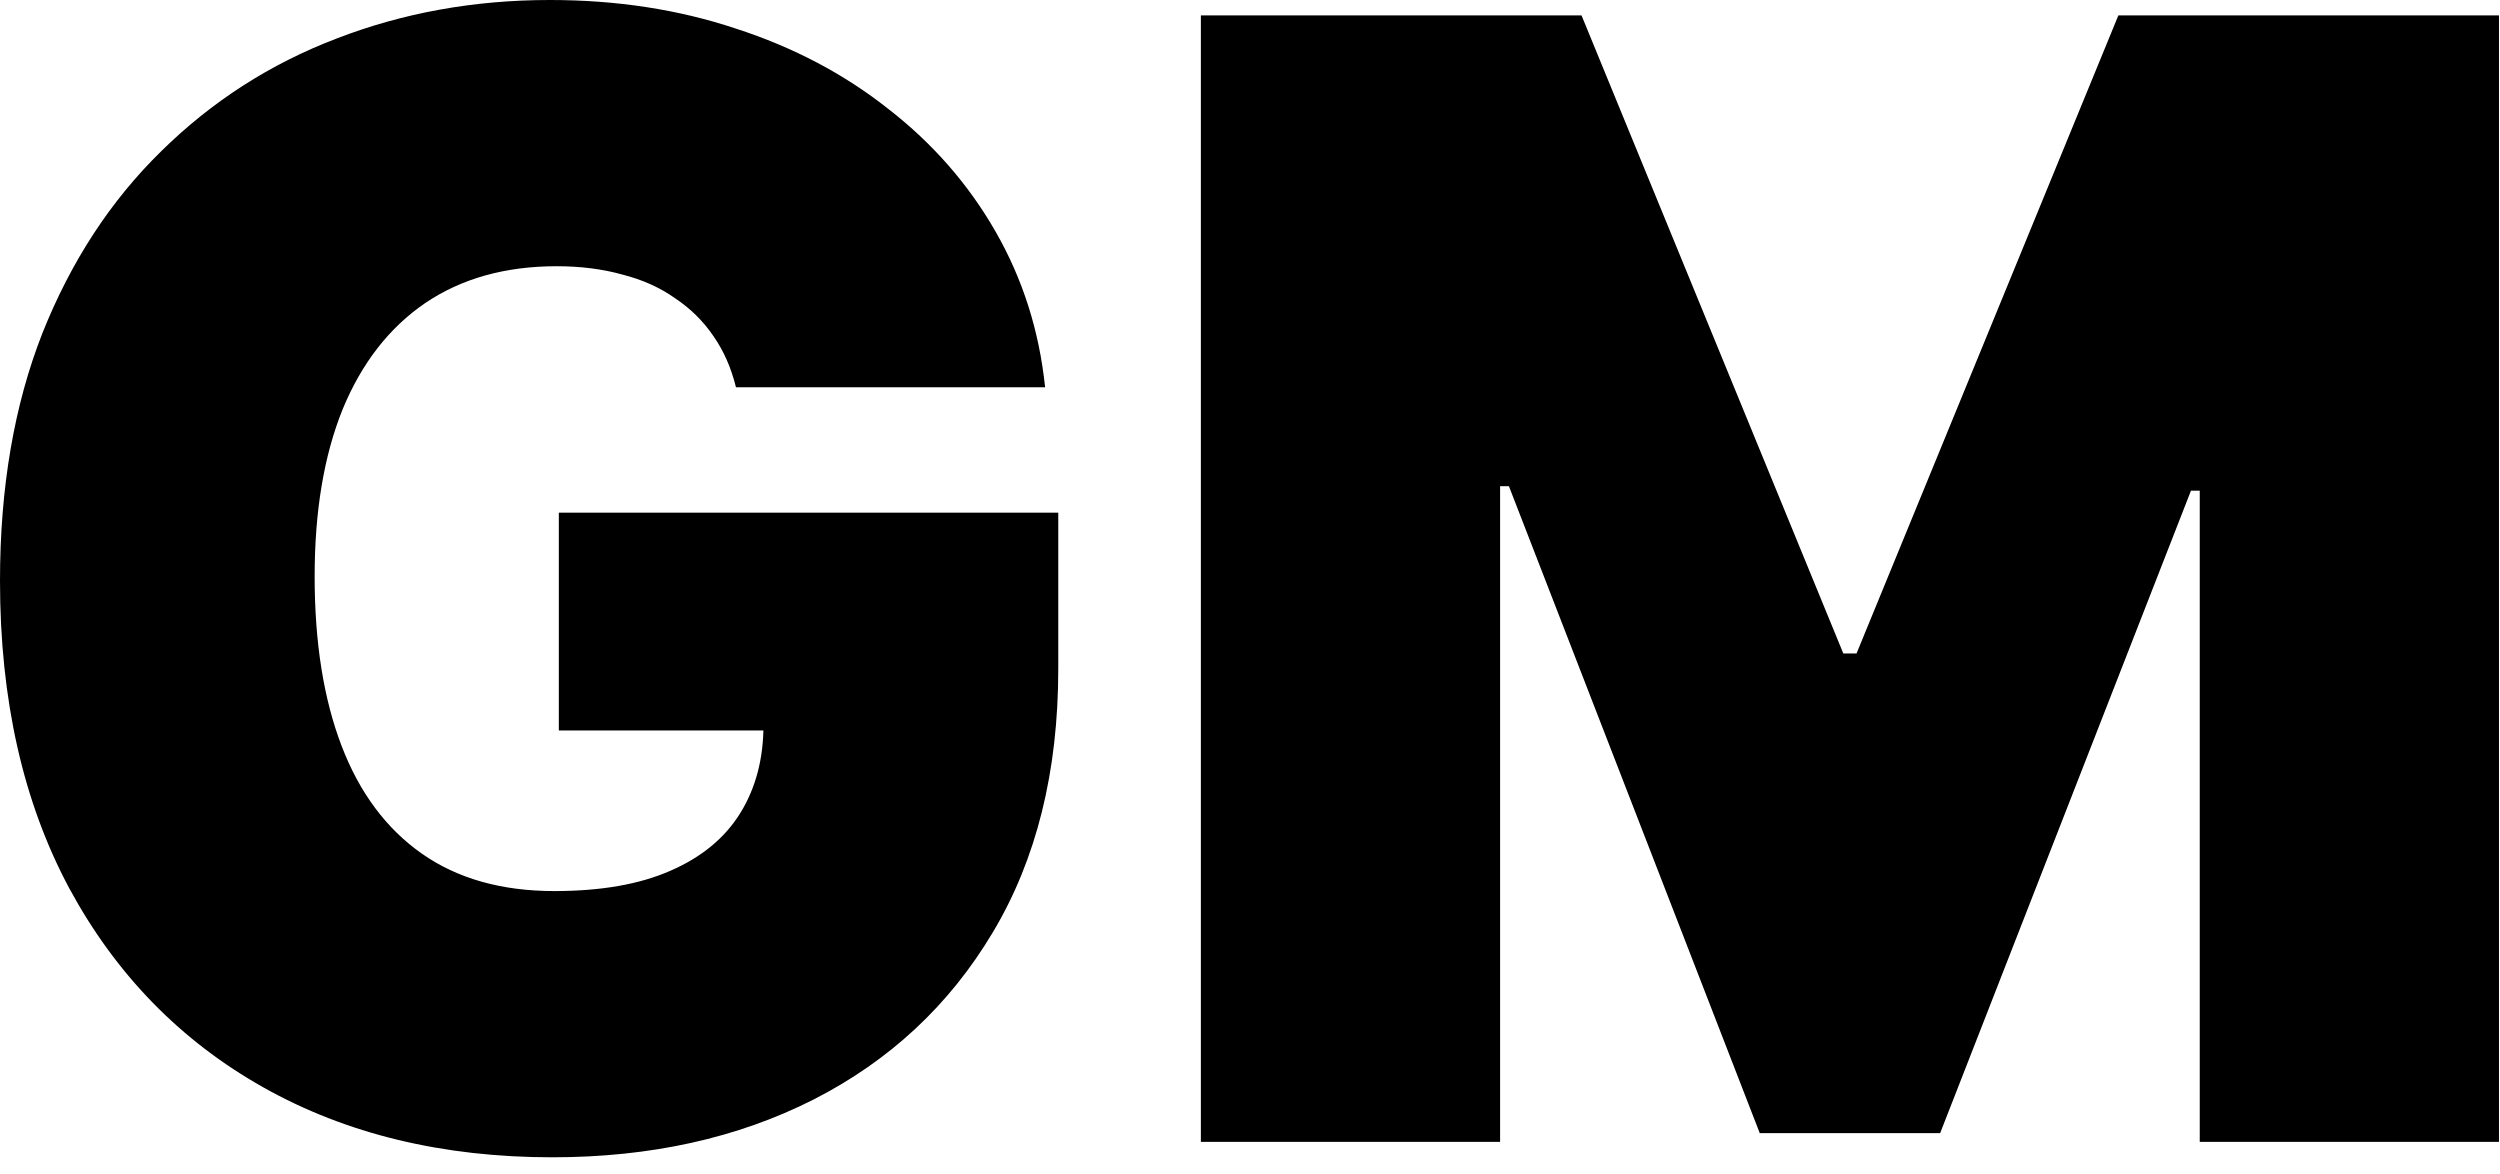
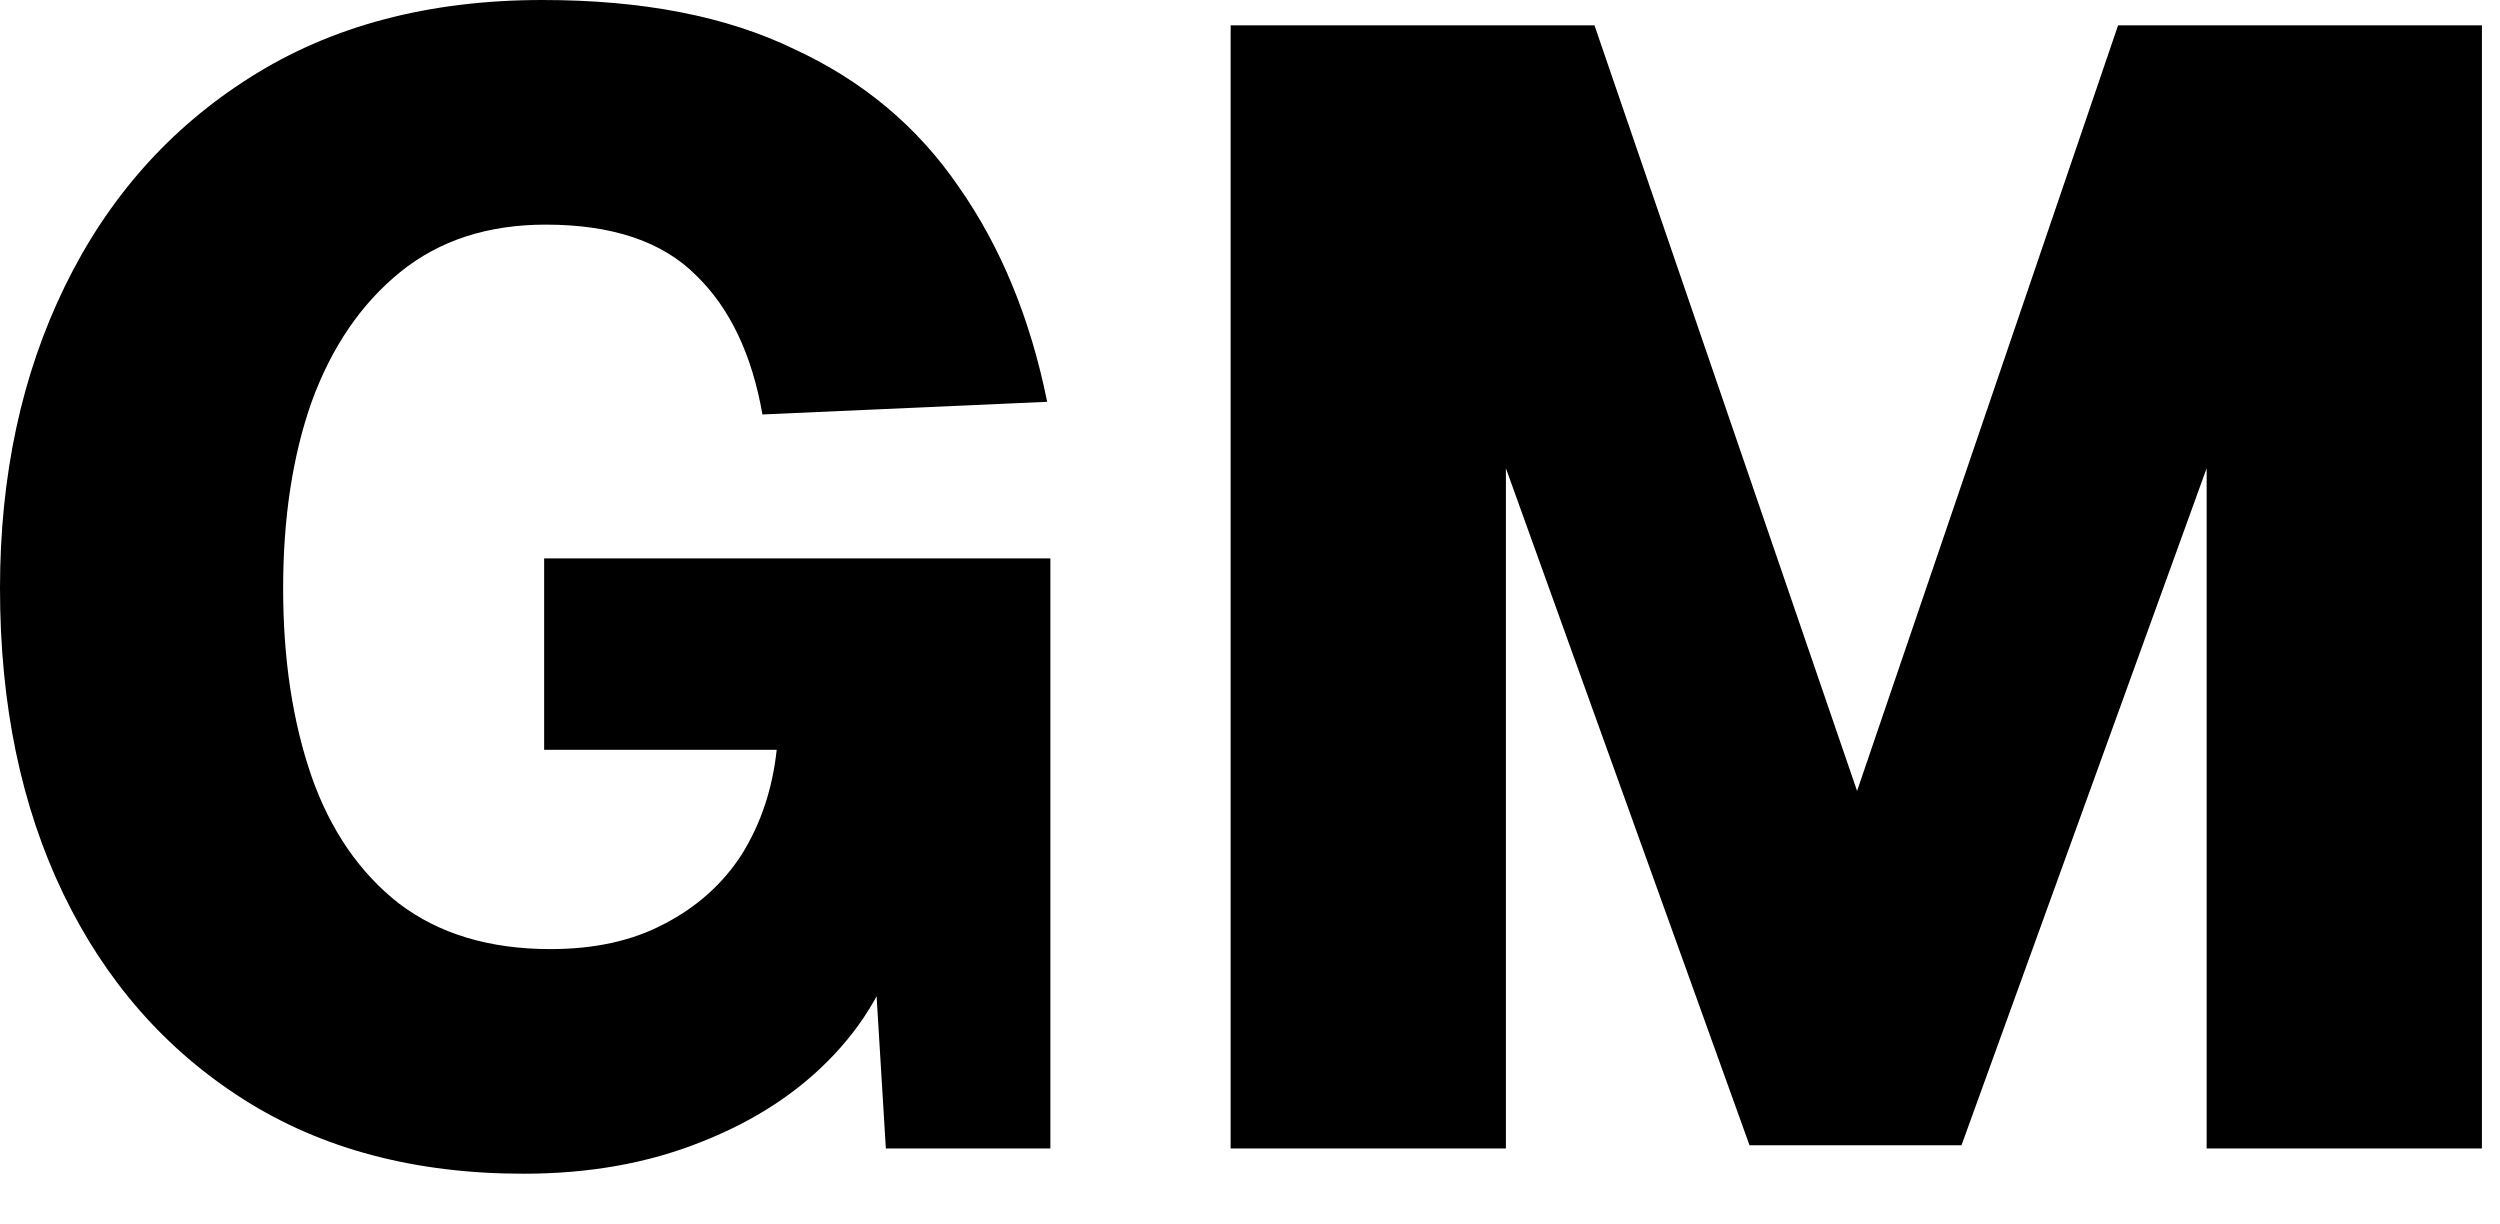
- <svg xmlns="http://www.w3.org/2000/svg" width="49" height="23" viewBox="0 0 49 23" fill="currentColor">
-   <path d="M14.425 7.59C14.331 7.209 14.184 6.875 13.983 6.587C13.782 6.292 13.53 6.044 13.228 5.843C12.934 5.635 12.588 5.48 12.193 5.38C11.805 5.272 11.377 5.218 10.91 5.218C9.904 5.218 9.045 5.459 8.334 5.94C7.629 6.422 7.09 7.115 6.716 8.021C6.35 8.927 6.167 10.019 6.167 11.298C6.167 12.592 6.343 13.699 6.695 14.619C7.047 15.539 7.572 16.243 8.269 16.732C8.966 17.221 9.832 17.465 10.867 17.465C11.78 17.465 12.538 17.332 13.142 17.066C13.753 16.8 14.209 16.423 14.511 15.934C14.813 15.445 14.964 14.87 14.964 14.209L15.999 14.317H10.953V10.048H20.742V13.11C20.742 15.122 20.315 16.843 19.459 18.274C18.611 19.697 17.44 20.789 15.945 21.551C14.457 22.306 12.75 22.683 10.824 22.683C8.675 22.683 6.788 22.227 5.164 21.314C3.54 20.401 2.271 19.1 1.358 17.411C0.453 15.722 0 13.713 0 11.385C0 9.559 0.277 7.942 0.83 6.533C1.391 5.125 2.167 3.935 3.159 2.965C4.151 1.987 5.297 1.251 6.598 0.755C7.899 0.252 9.293 0 10.781 0C12.089 0 13.304 0.187 14.425 0.561C15.553 0.927 16.549 1.452 17.411 2.135C18.281 2.81 18.982 3.612 19.513 4.539C20.045 5.466 20.369 6.483 20.484 7.59H14.425Z" fill="currentColor" />
-   <path d="M23.537 0.302H30.998L36.129 12.808H36.388L41.52 0.302H48.98V22.381H43.115V9.617H42.943L38.027 22.209H34.491L29.575 9.53H29.402V22.381H23.537V0.302Z" fill="currentColor" />
+ <svg xmlns="http://www.w3.org/2000/svg" width="47" height="23" viewBox="0 0 47 23" fill="currentColor">
+   <path d="M9.844 22.066C7.802 22.066 6.047 21.601 4.58 20.669C3.113 19.737 1.983 18.448 1.19 16.803C0.397 15.157 0 13.244 0 11.063C0 8.942 0.406 7.048 1.219 5.383C2.032 3.717 3.192 2.409 4.699 1.457C6.225 0.486 8.059 0 10.2 0C12.084 0 13.66 0.307 14.929 0.922C16.218 1.517 17.249 2.379 18.022 3.509C18.815 4.639 19.37 5.987 19.687 7.554L14.334 7.792C14.136 6.662 13.72 5.789 13.085 5.175C12.451 4.54 11.509 4.223 10.26 4.223C9.17 4.223 8.258 4.52 7.524 5.115C6.79 5.71 6.235 6.523 5.859 7.554C5.502 8.565 5.323 9.735 5.323 11.063C5.323 12.391 5.502 13.571 5.859 14.602C6.215 15.613 6.761 16.406 7.494 16.981C8.248 17.556 9.199 17.843 10.349 17.843C11.182 17.843 11.896 17.685 12.49 17.368C13.105 17.05 13.591 16.614 13.948 16.059C14.305 15.484 14.523 14.83 14.602 14.096H10.23V10.498H19.747V21.591H16.654L16.386 17.189L16.981 17.368C16.783 18.299 16.347 19.122 15.672 19.836C15.018 20.53 14.186 21.075 13.174 21.472C12.183 21.868 11.073 22.066 9.844 22.066Z" fill="currentColor" />
+   <path d="M23.136 21.591V0.476H29.976L34.913 14.87L39.82 0.476H46.66V21.591H41.485V8.803L36.876 21.531H32.891L28.311 8.803V21.591H23.136Z" fill="currentColor" />
</svg>
